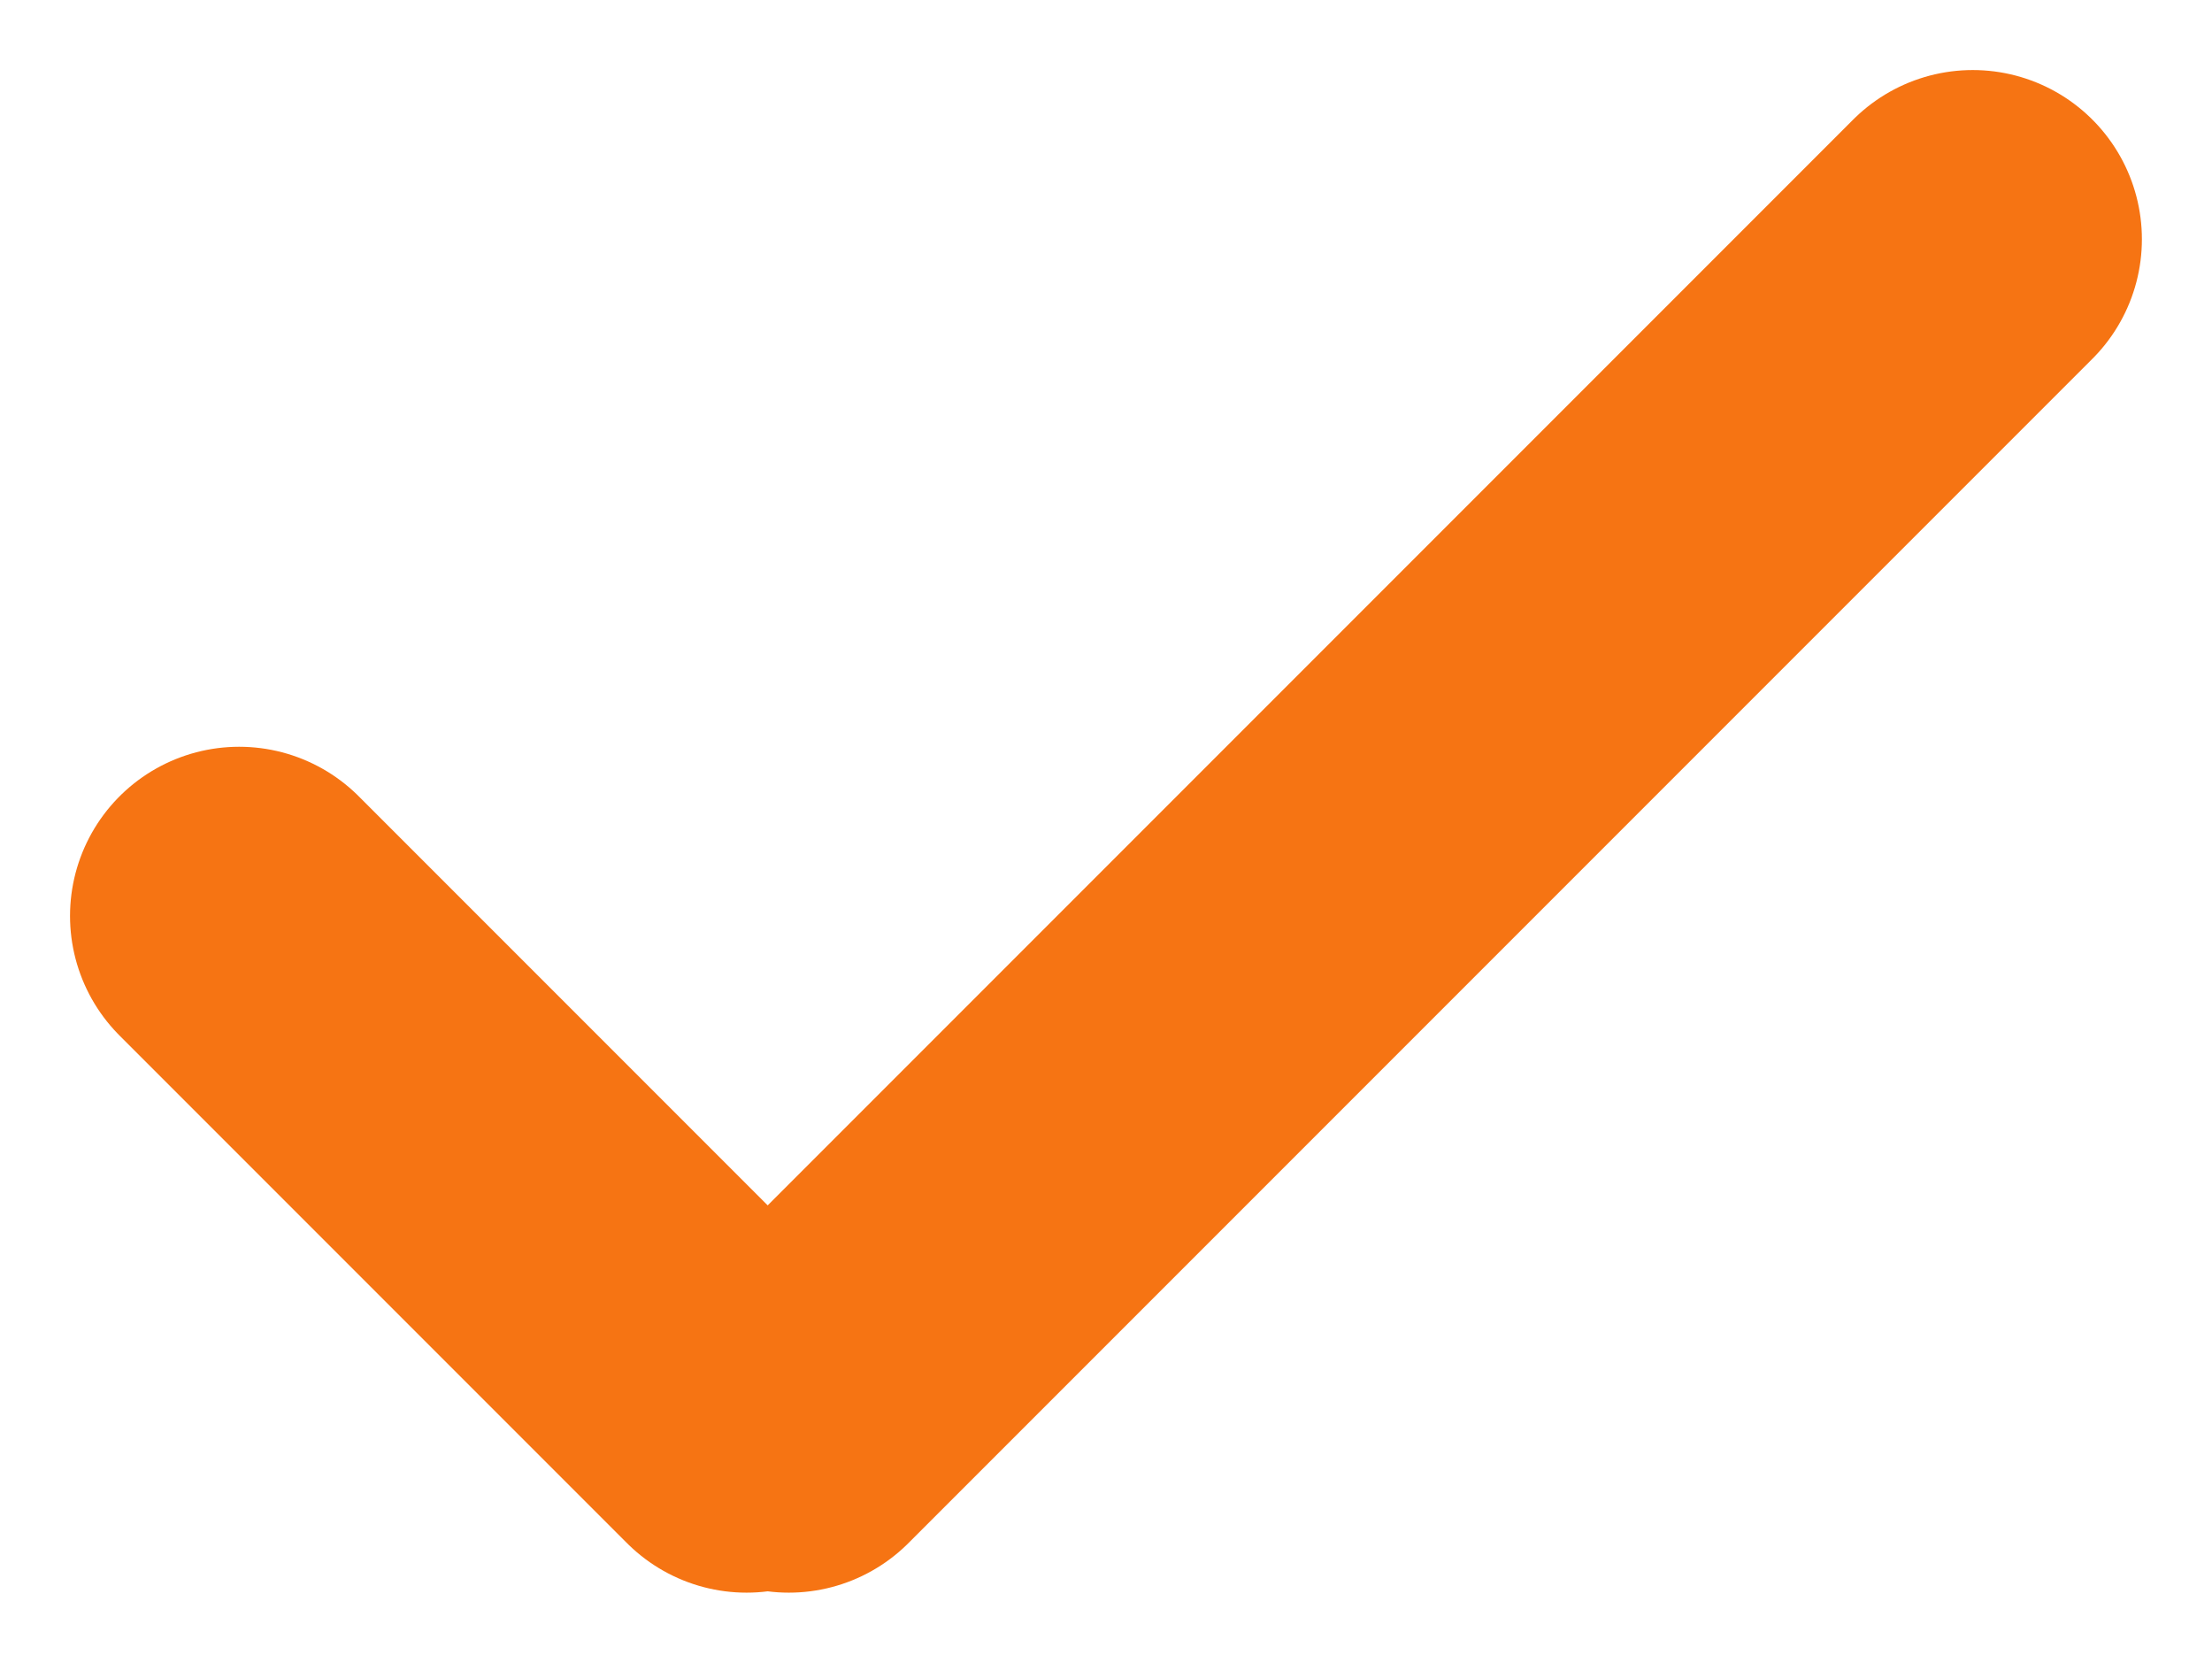
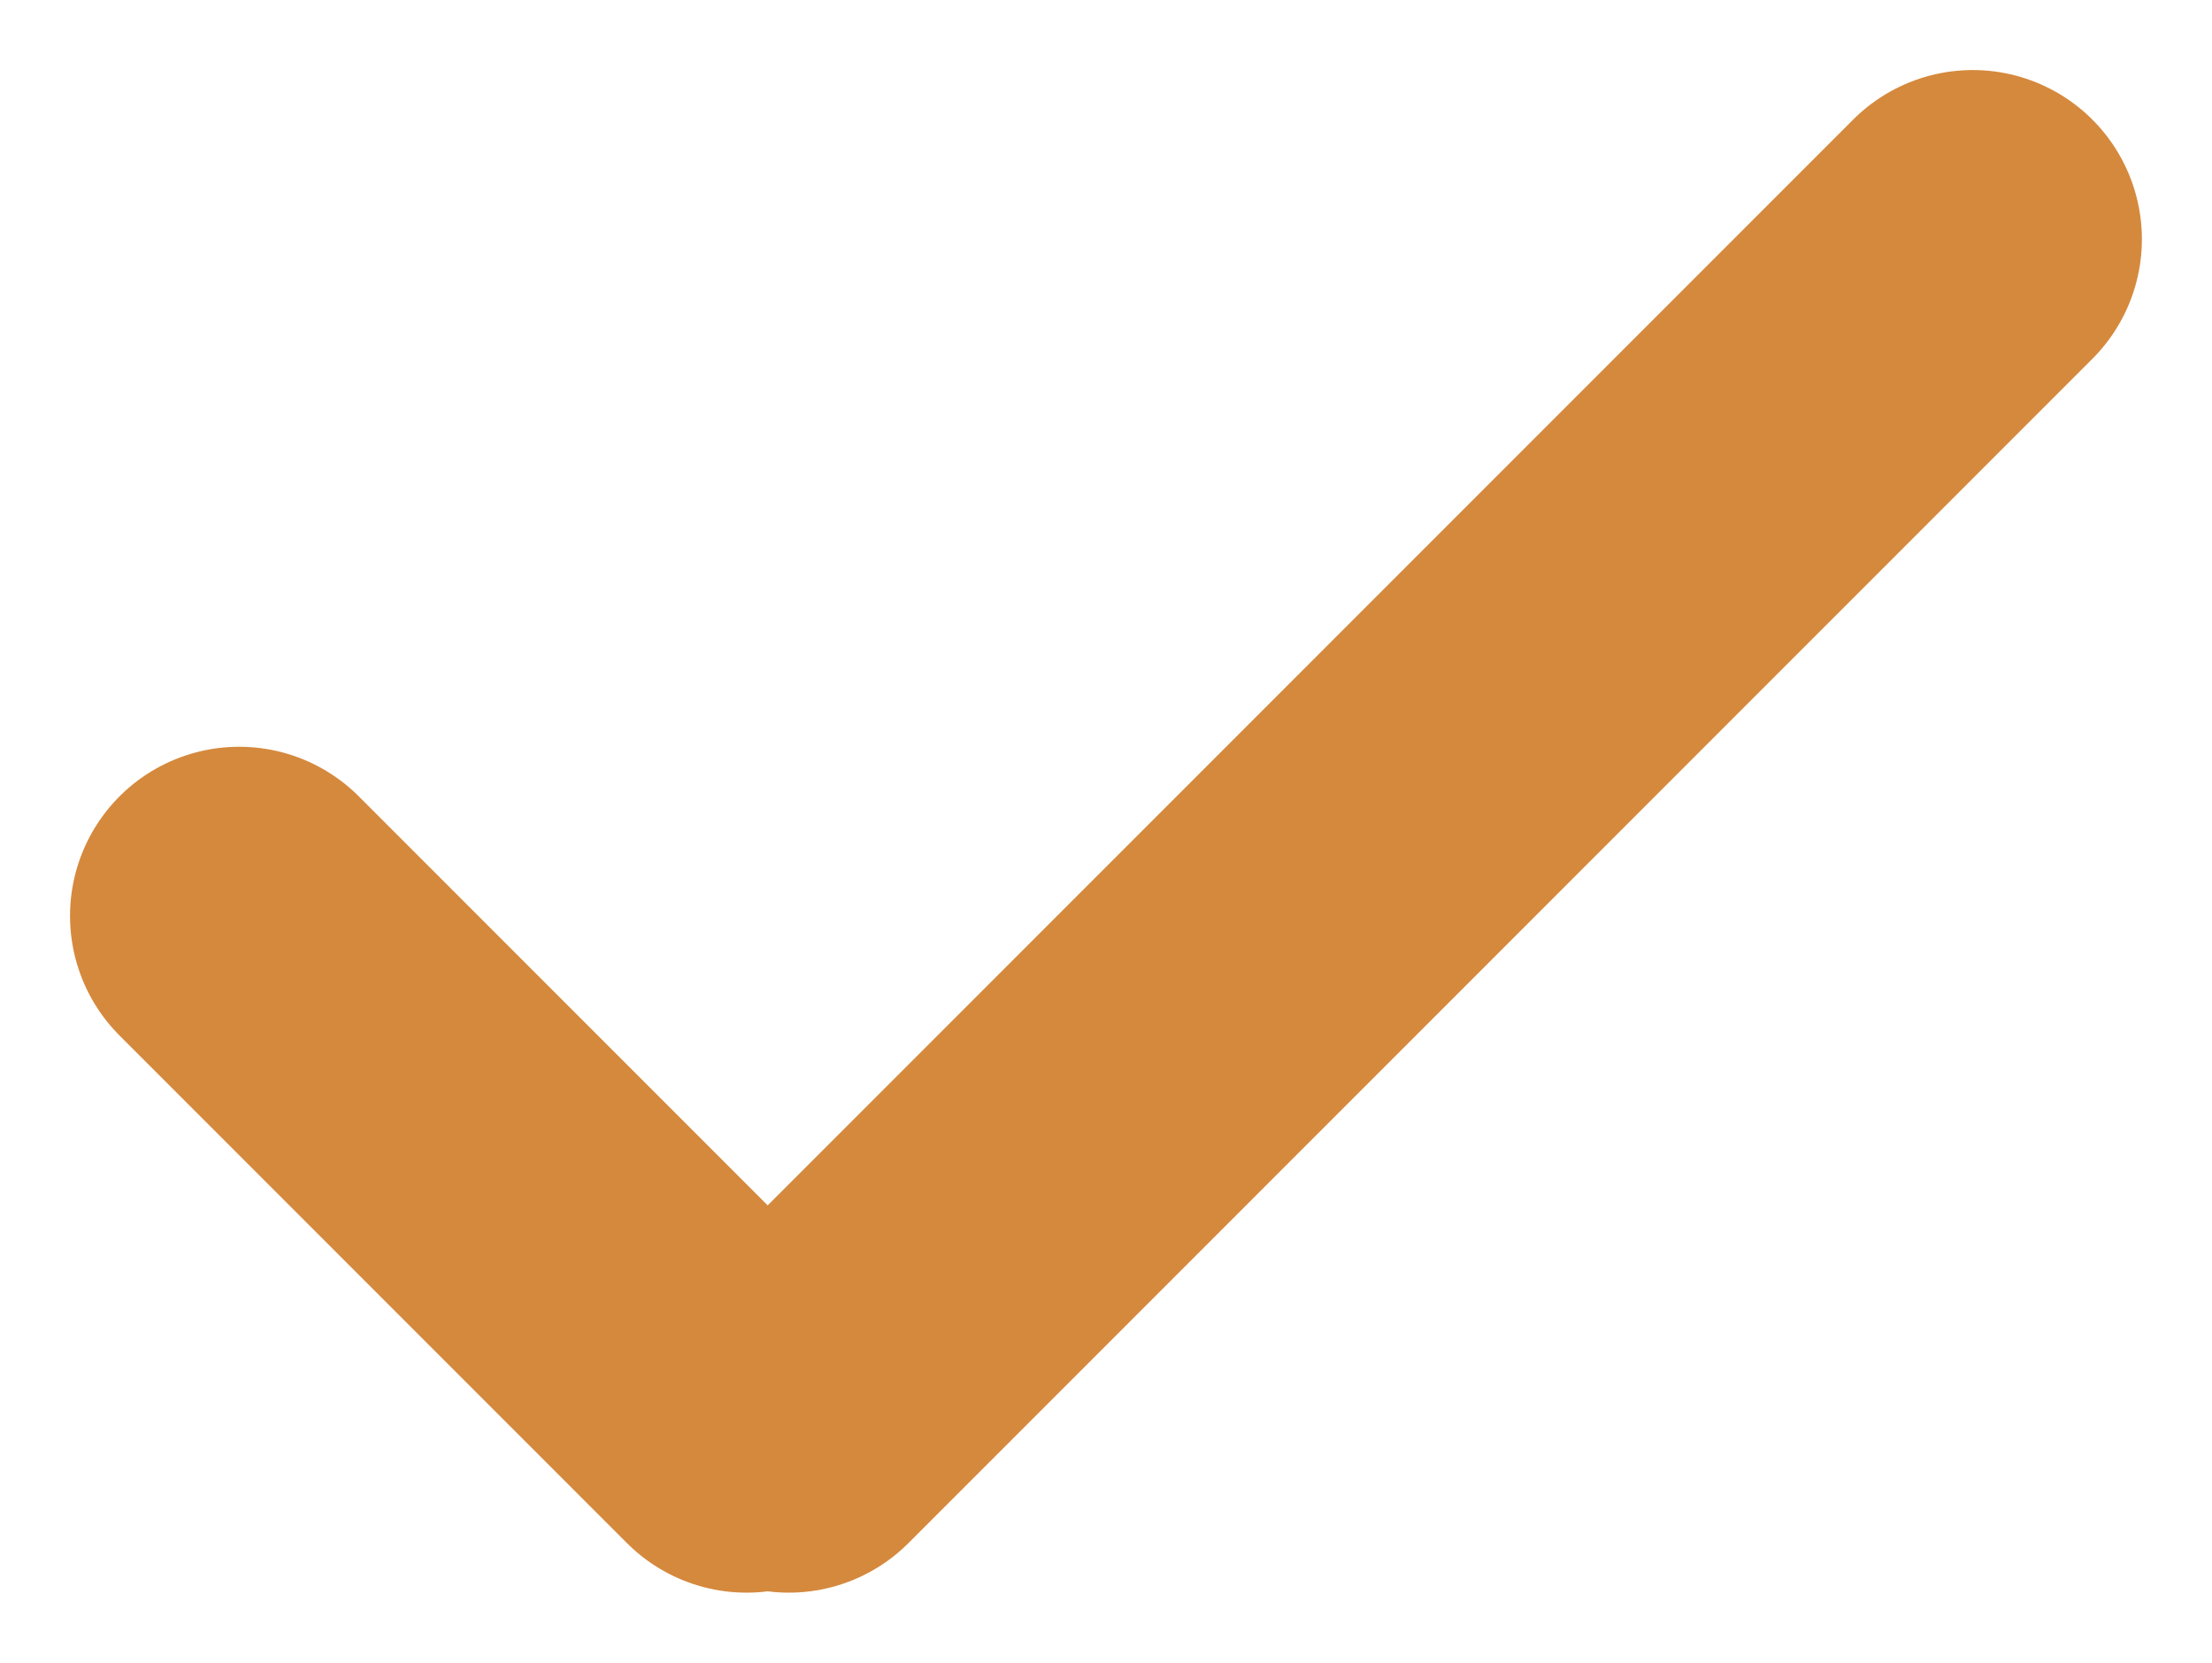
<svg xmlns="http://www.w3.org/2000/svg" width="26.157" height="19.657" viewBox="0 0 26.157 19.657">
  <g id="Group_38" data-name="Group 38" transform="translate(-127.172 -1787.672)">
-     <line id="Line_7" data-name="Line 7" x2="6" y2="6" transform="translate(130 1798.5)" fill="none" stroke="#f67413" stroke-linecap="round" stroke-width="4" />
-     <line id="Line_8" data-name="Line 8" x1="14" y2="14" transform="translate(136.5 1790.5)" fill="none" stroke="#f67413" stroke-linecap="round" stroke-width="4" />
+     <line id="Line_7" data-name="Line 7" x2="6" y2="6" transform="translate(130 1798.5)" fill="none" stroke="#d5893d" stroke-linecap="round" stroke-width="4" />
+     <line id="Line_8" data-name="Line 8" x1="14" y2="14" transform="translate(136.5 1790.5)" fill="none" stroke="#d5893d" stroke-linecap="round" stroke-width="4" />
  </g>
</svg>
